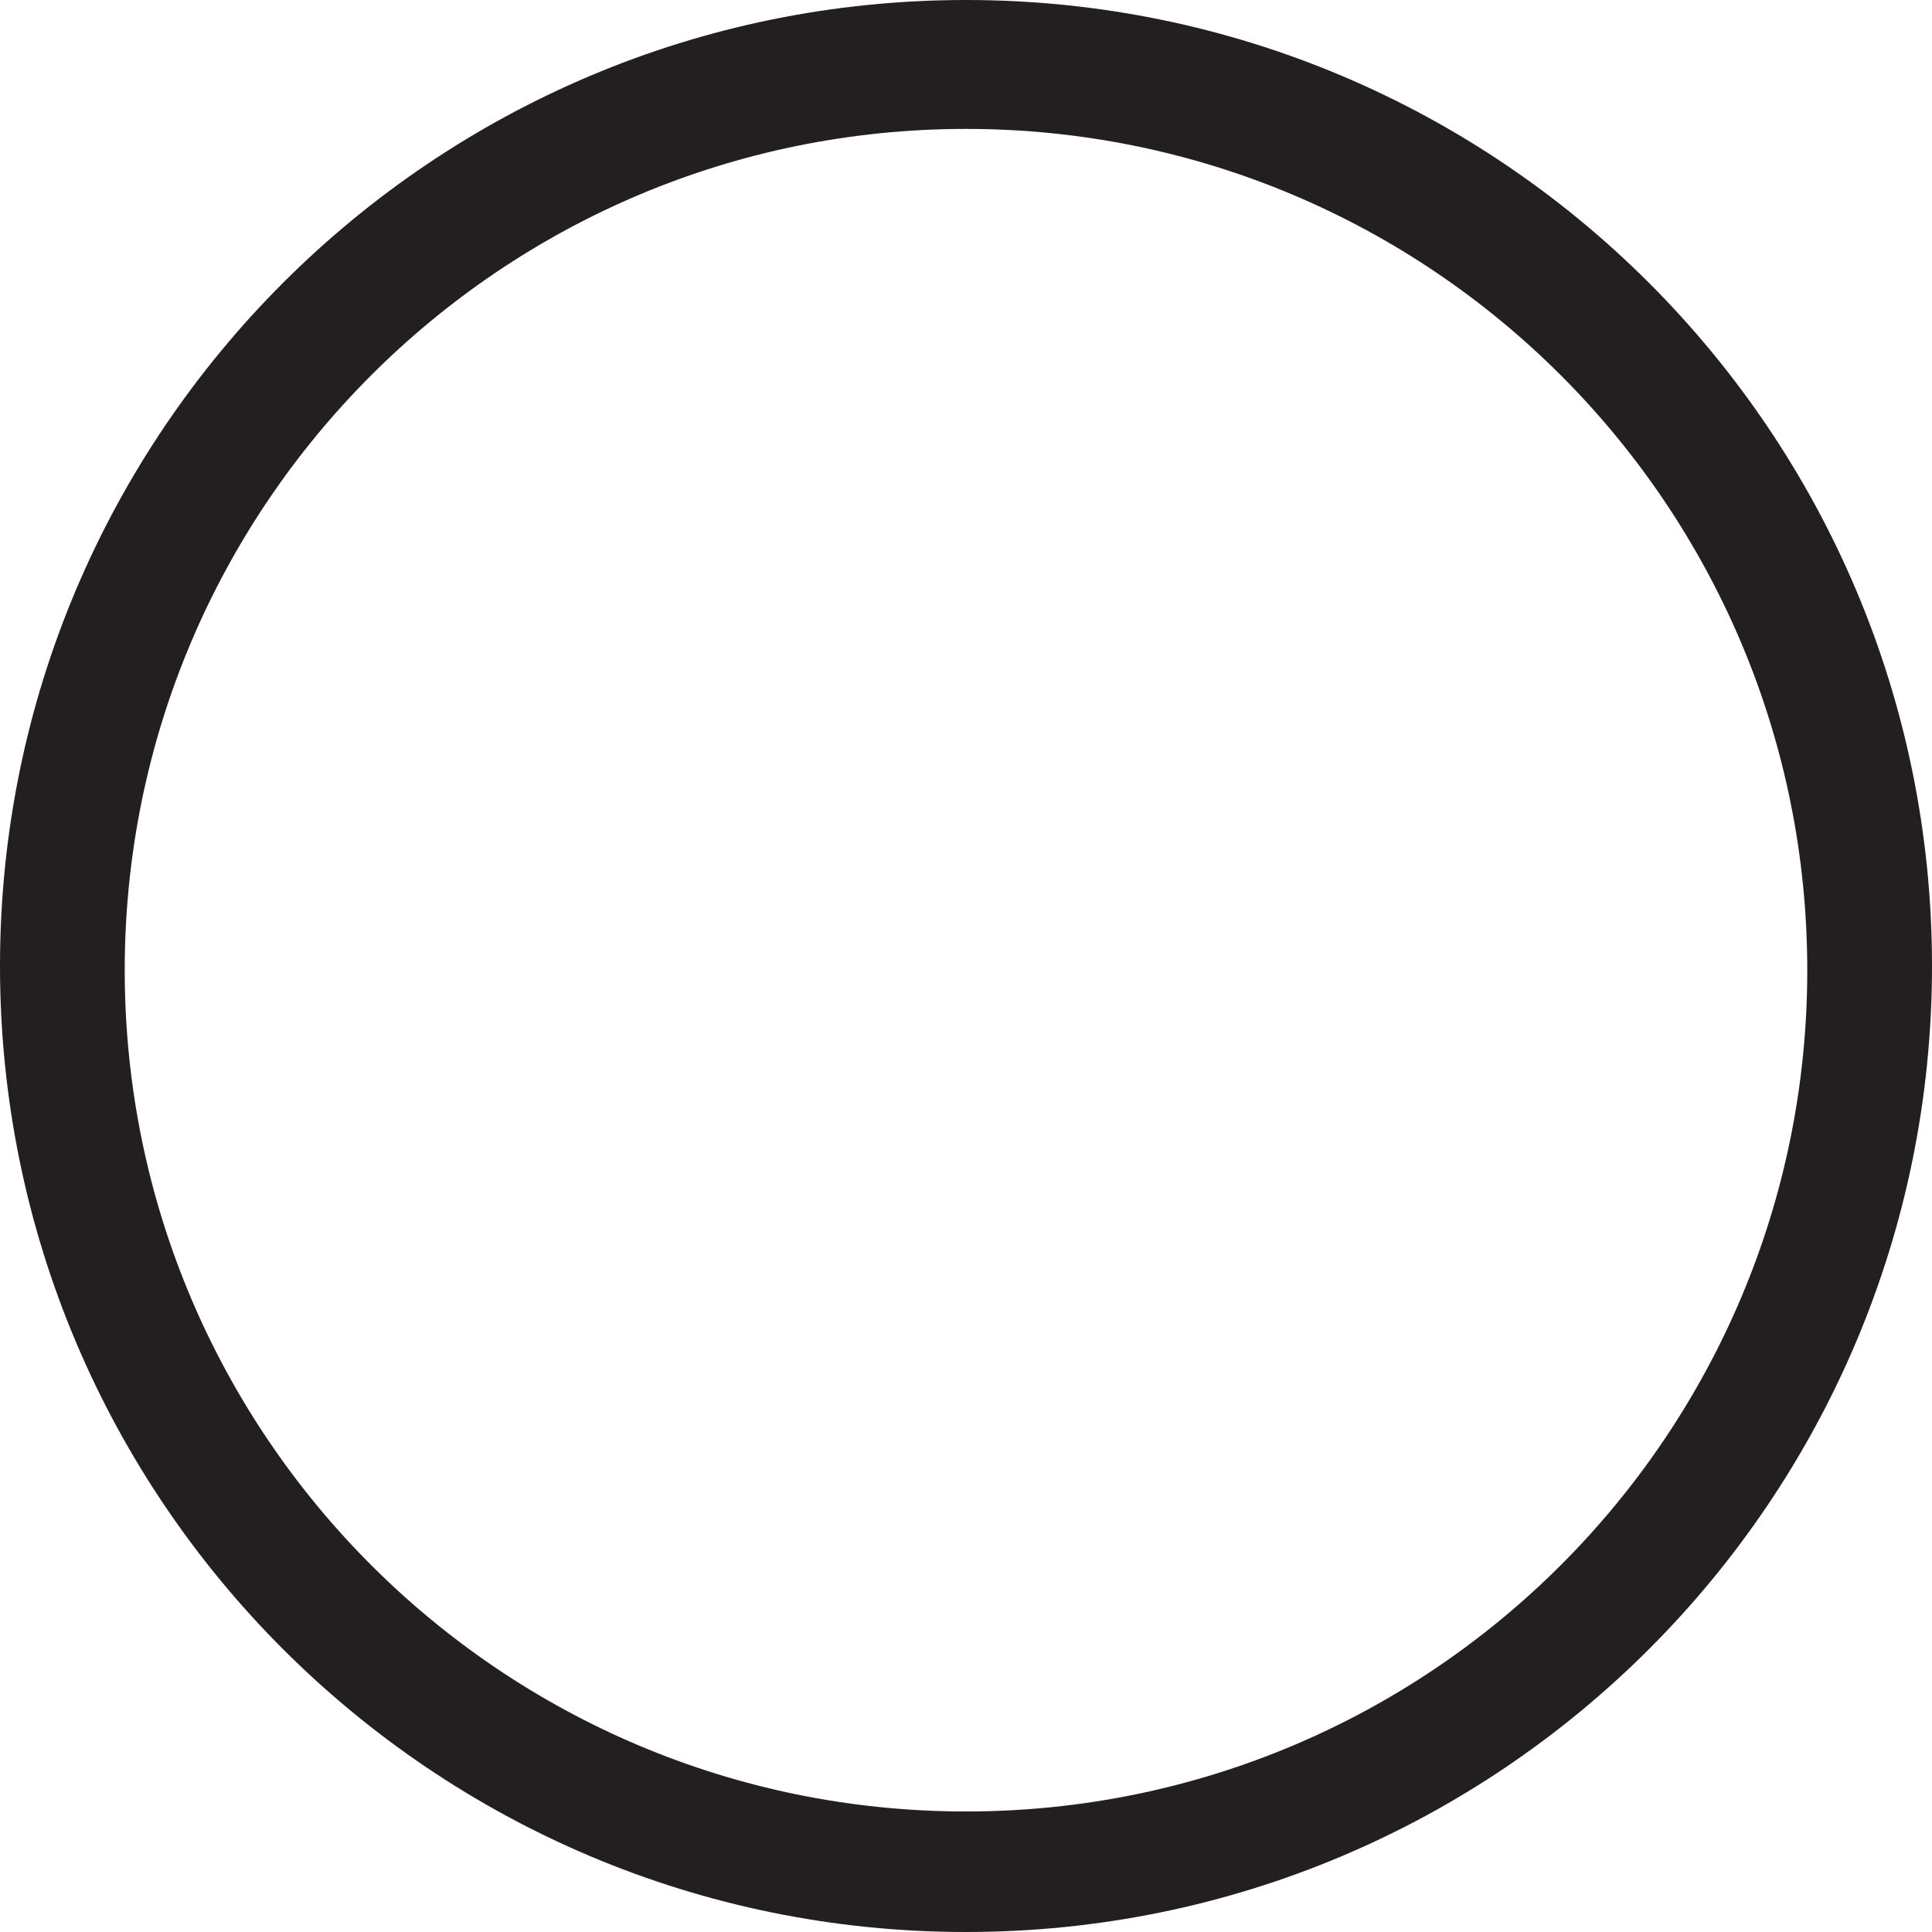
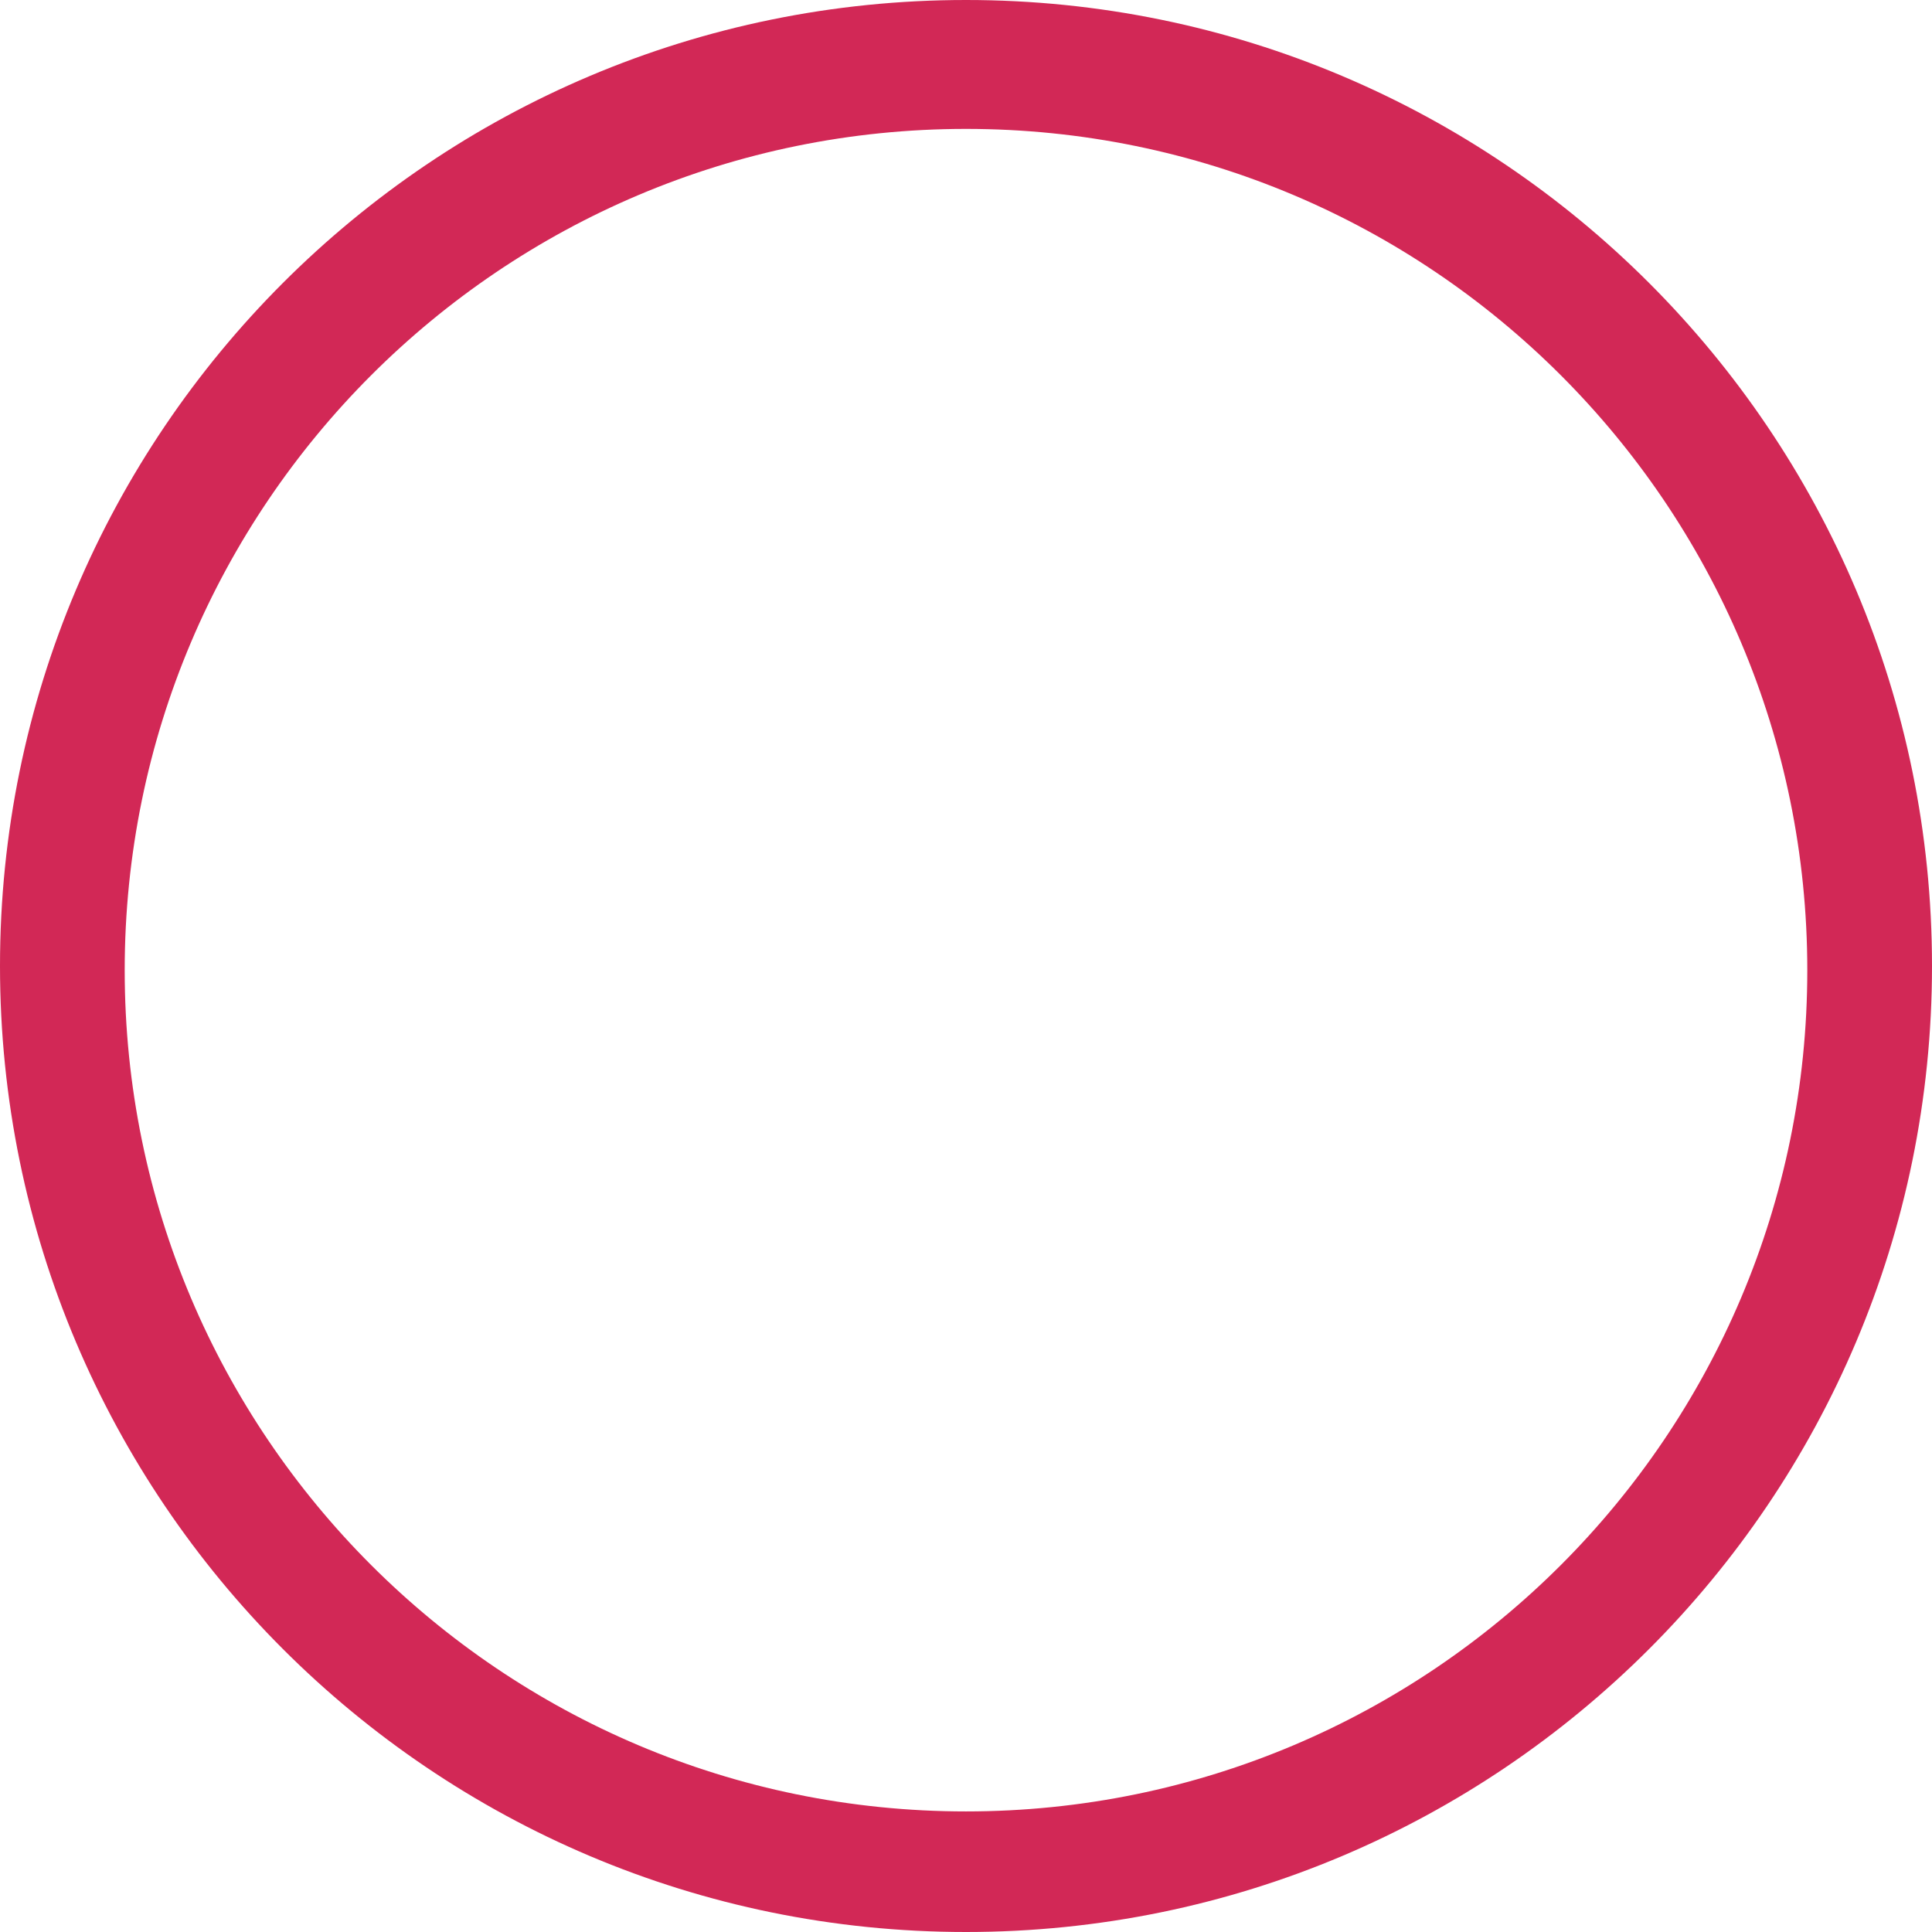
- <svg xmlns="http://www.w3.org/2000/svg" version="1.0" id="Layer_1" x="0px" y="0px" width="253px" height="253px" viewBox="22.5 69.048 253 253" enable-background="new 22.5 69.048 253 253" xml:space="preserve">
-   <path fill="#231F20" d="M149,69.048c-69.864,0-126.5,56.636-126.5,126.5c0,69.864,56.636,126.5,126.5,126.5 s126.5-56.636,126.5-126.5C275.5,125.685,218.864,69.048,149,69.048z M149,306.264c-60.844,0-110.167-49.323-110.167-110.167 C38.833,135.253,88.156,85.93,149,85.93c60.843,0,110.167,49.323,110.167,110.167C259.167,256.941,209.843,306.264,149,306.264z" />
+ <svg xmlns="http://www.w3.org/2000/svg" fill="#d22856" width="253" height="253" viewBox="22.5 69.05 253 253">
+   <path d="M149 69.05c-69.86 0-126.5 56.63-126.5 126.5 0 69.86 56.64 126.5 126.5 126.5s126.5-56.64 126.5-126.5c0-69.87-56.64-126.5-126.5-126.5zm0 237.21c-60.84 0-110.17-49.32-110.17-110.16 0-60.85 49.33-110.17 110.17-110.17s110.17 49.32 110.17 110.17c0 60.84-49.33 110.16-110.17 110.16z" />
</svg>
